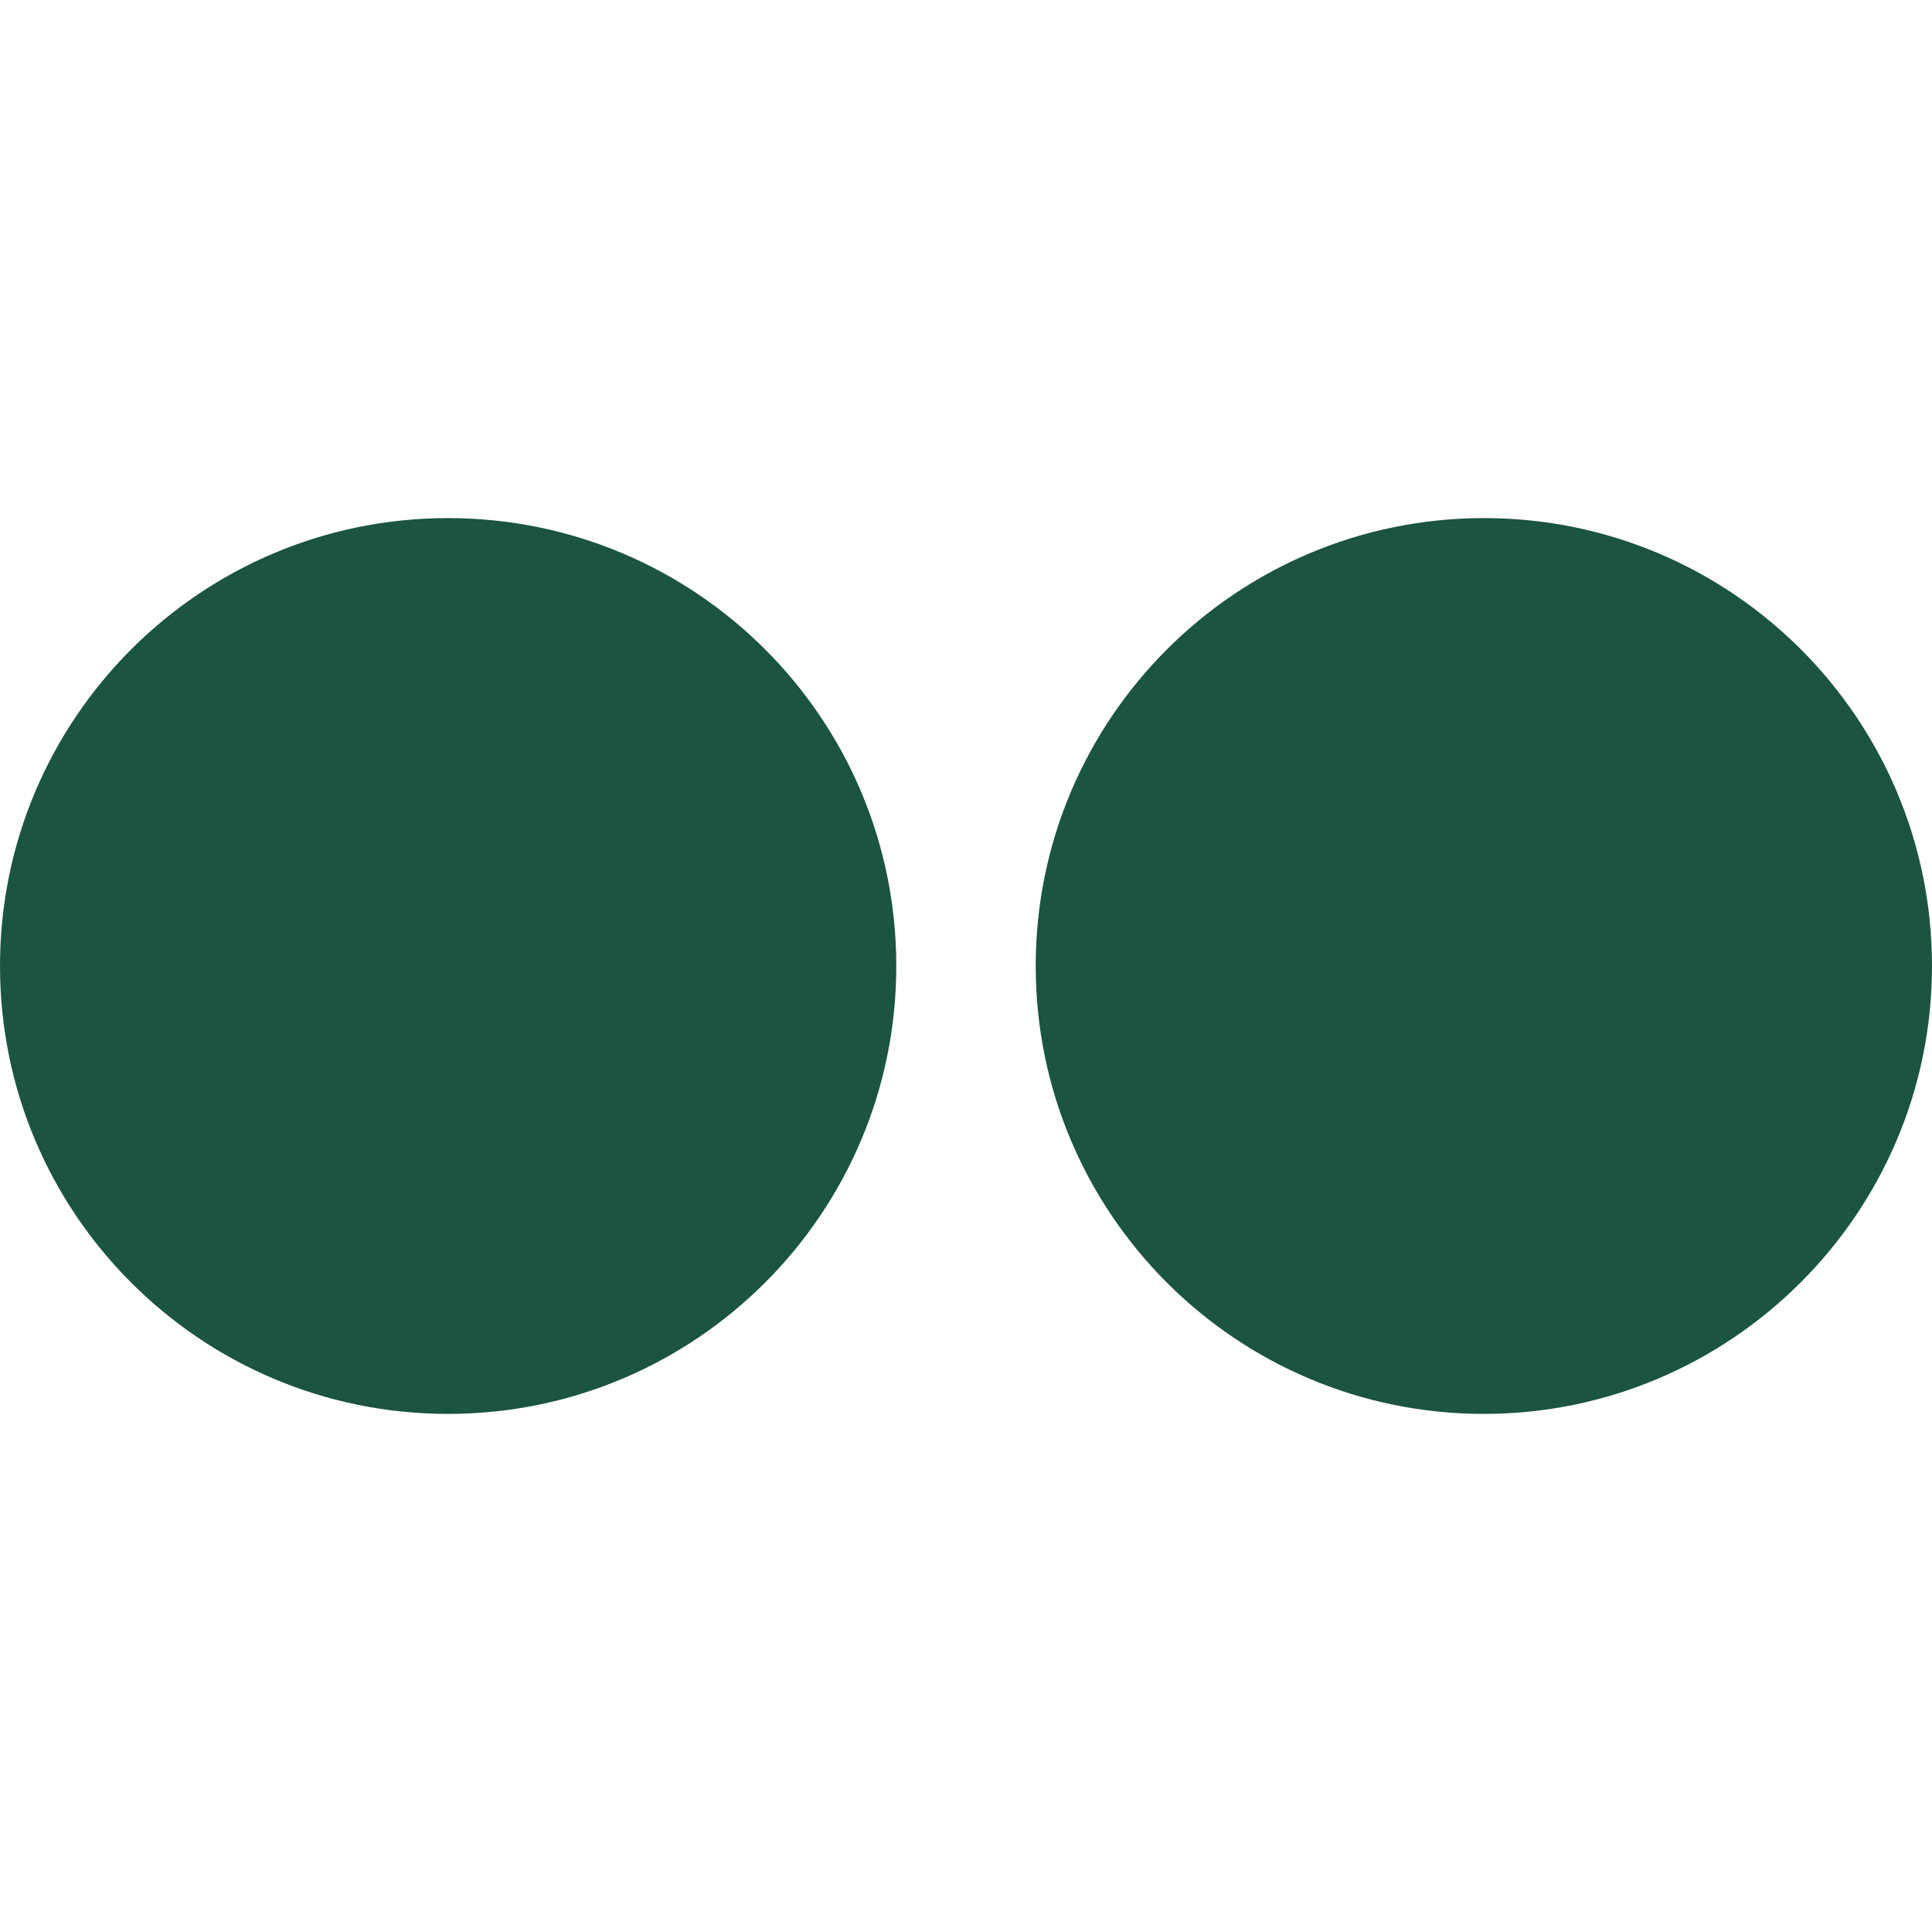
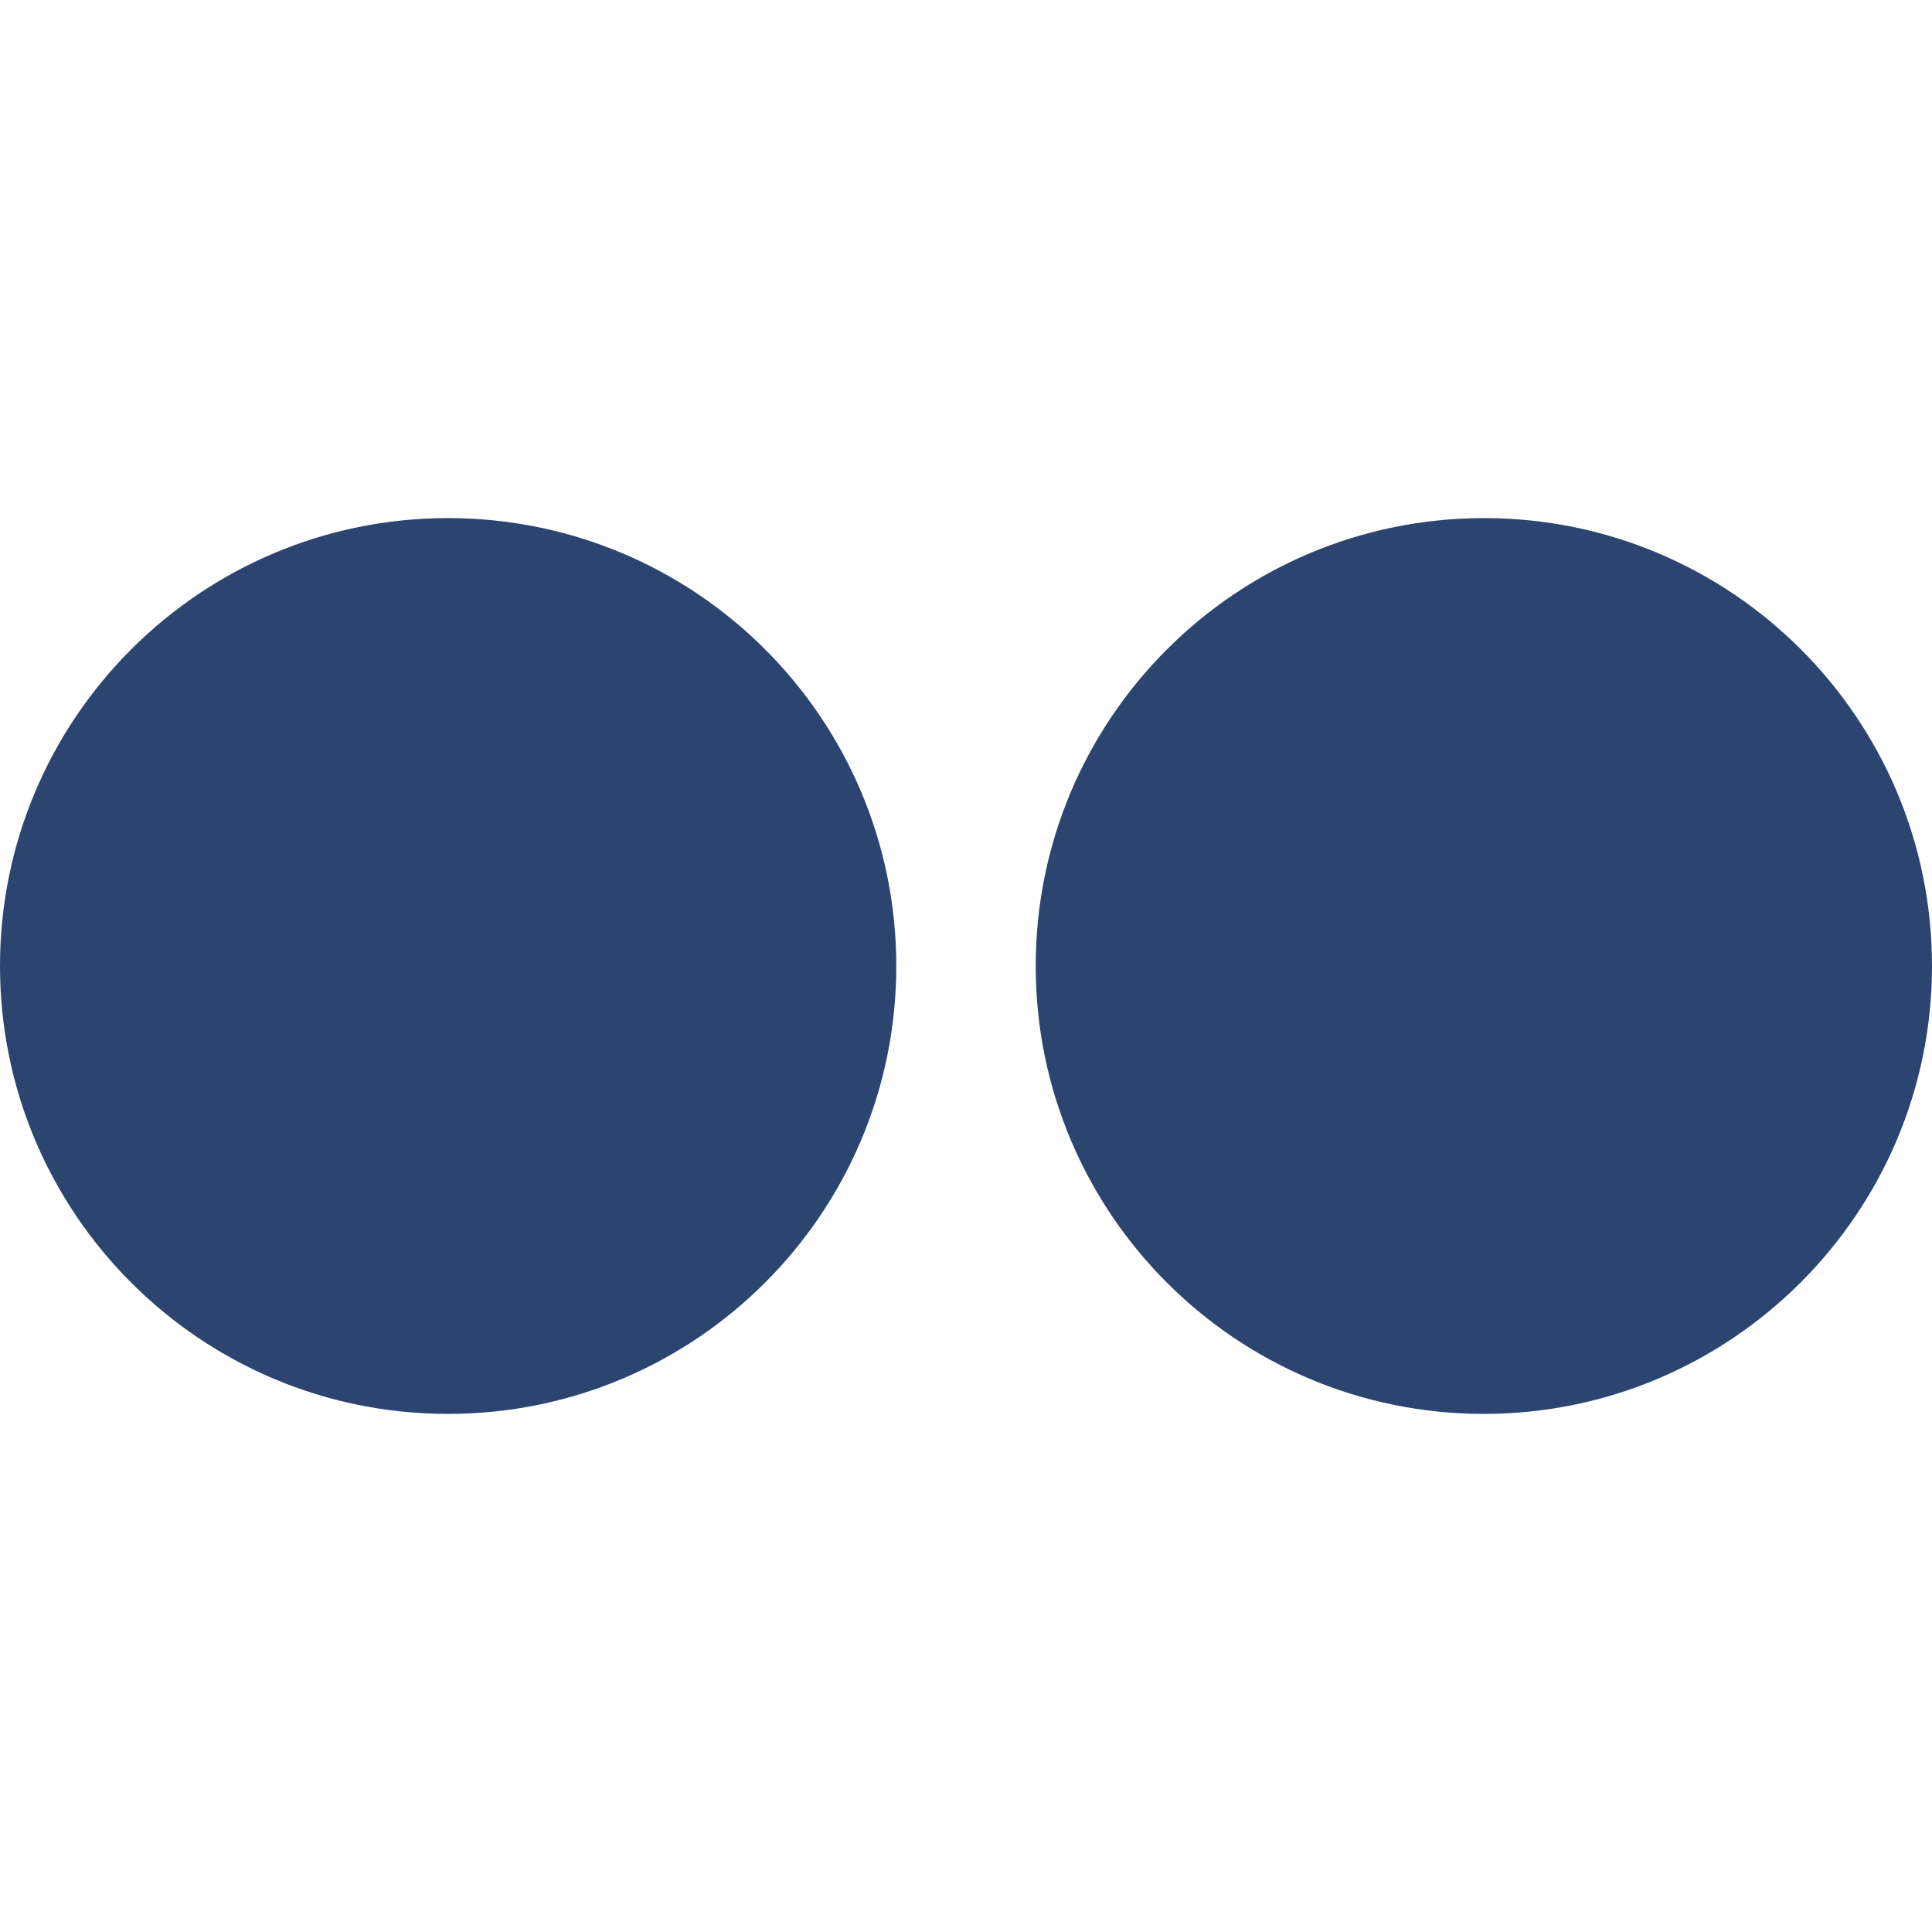
<svg xmlns="http://www.w3.org/2000/svg" role="img" viewBox="0 0 24 24">
-   <path fill="#1b543f" d="M0 12c0 3.074 2.494 5.564 5.565 5.564 3.075 0 5.569-2.49 5.569-5.564S8.641 6.436 5.565 6.436C2.495 6.436 0 8.926 0 12zm12.866 0c0 3.074 2.493 5.564 5.567 5.564C21.496 17.564 24 15.074 24 12s-2.492-5.564-5.564-5.564c-3.075 0-5.57 2.49-5.57 5.564z" />
+   <path fill="#2b4570" d="M0 12c0 3.074 2.494 5.564 5.565 5.564 3.075 0 5.569-2.49 5.569-5.564S8.641 6.436 5.565 6.436C2.495 6.436 0 8.926 0 12zm12.866 0c0 3.074 2.493 5.564 5.567 5.564C21.496 17.564 24 15.074 24 12s-2.492-5.564-5.564-5.564c-3.075 0-5.57 2.49-5.57 5.564z" />
</svg>
